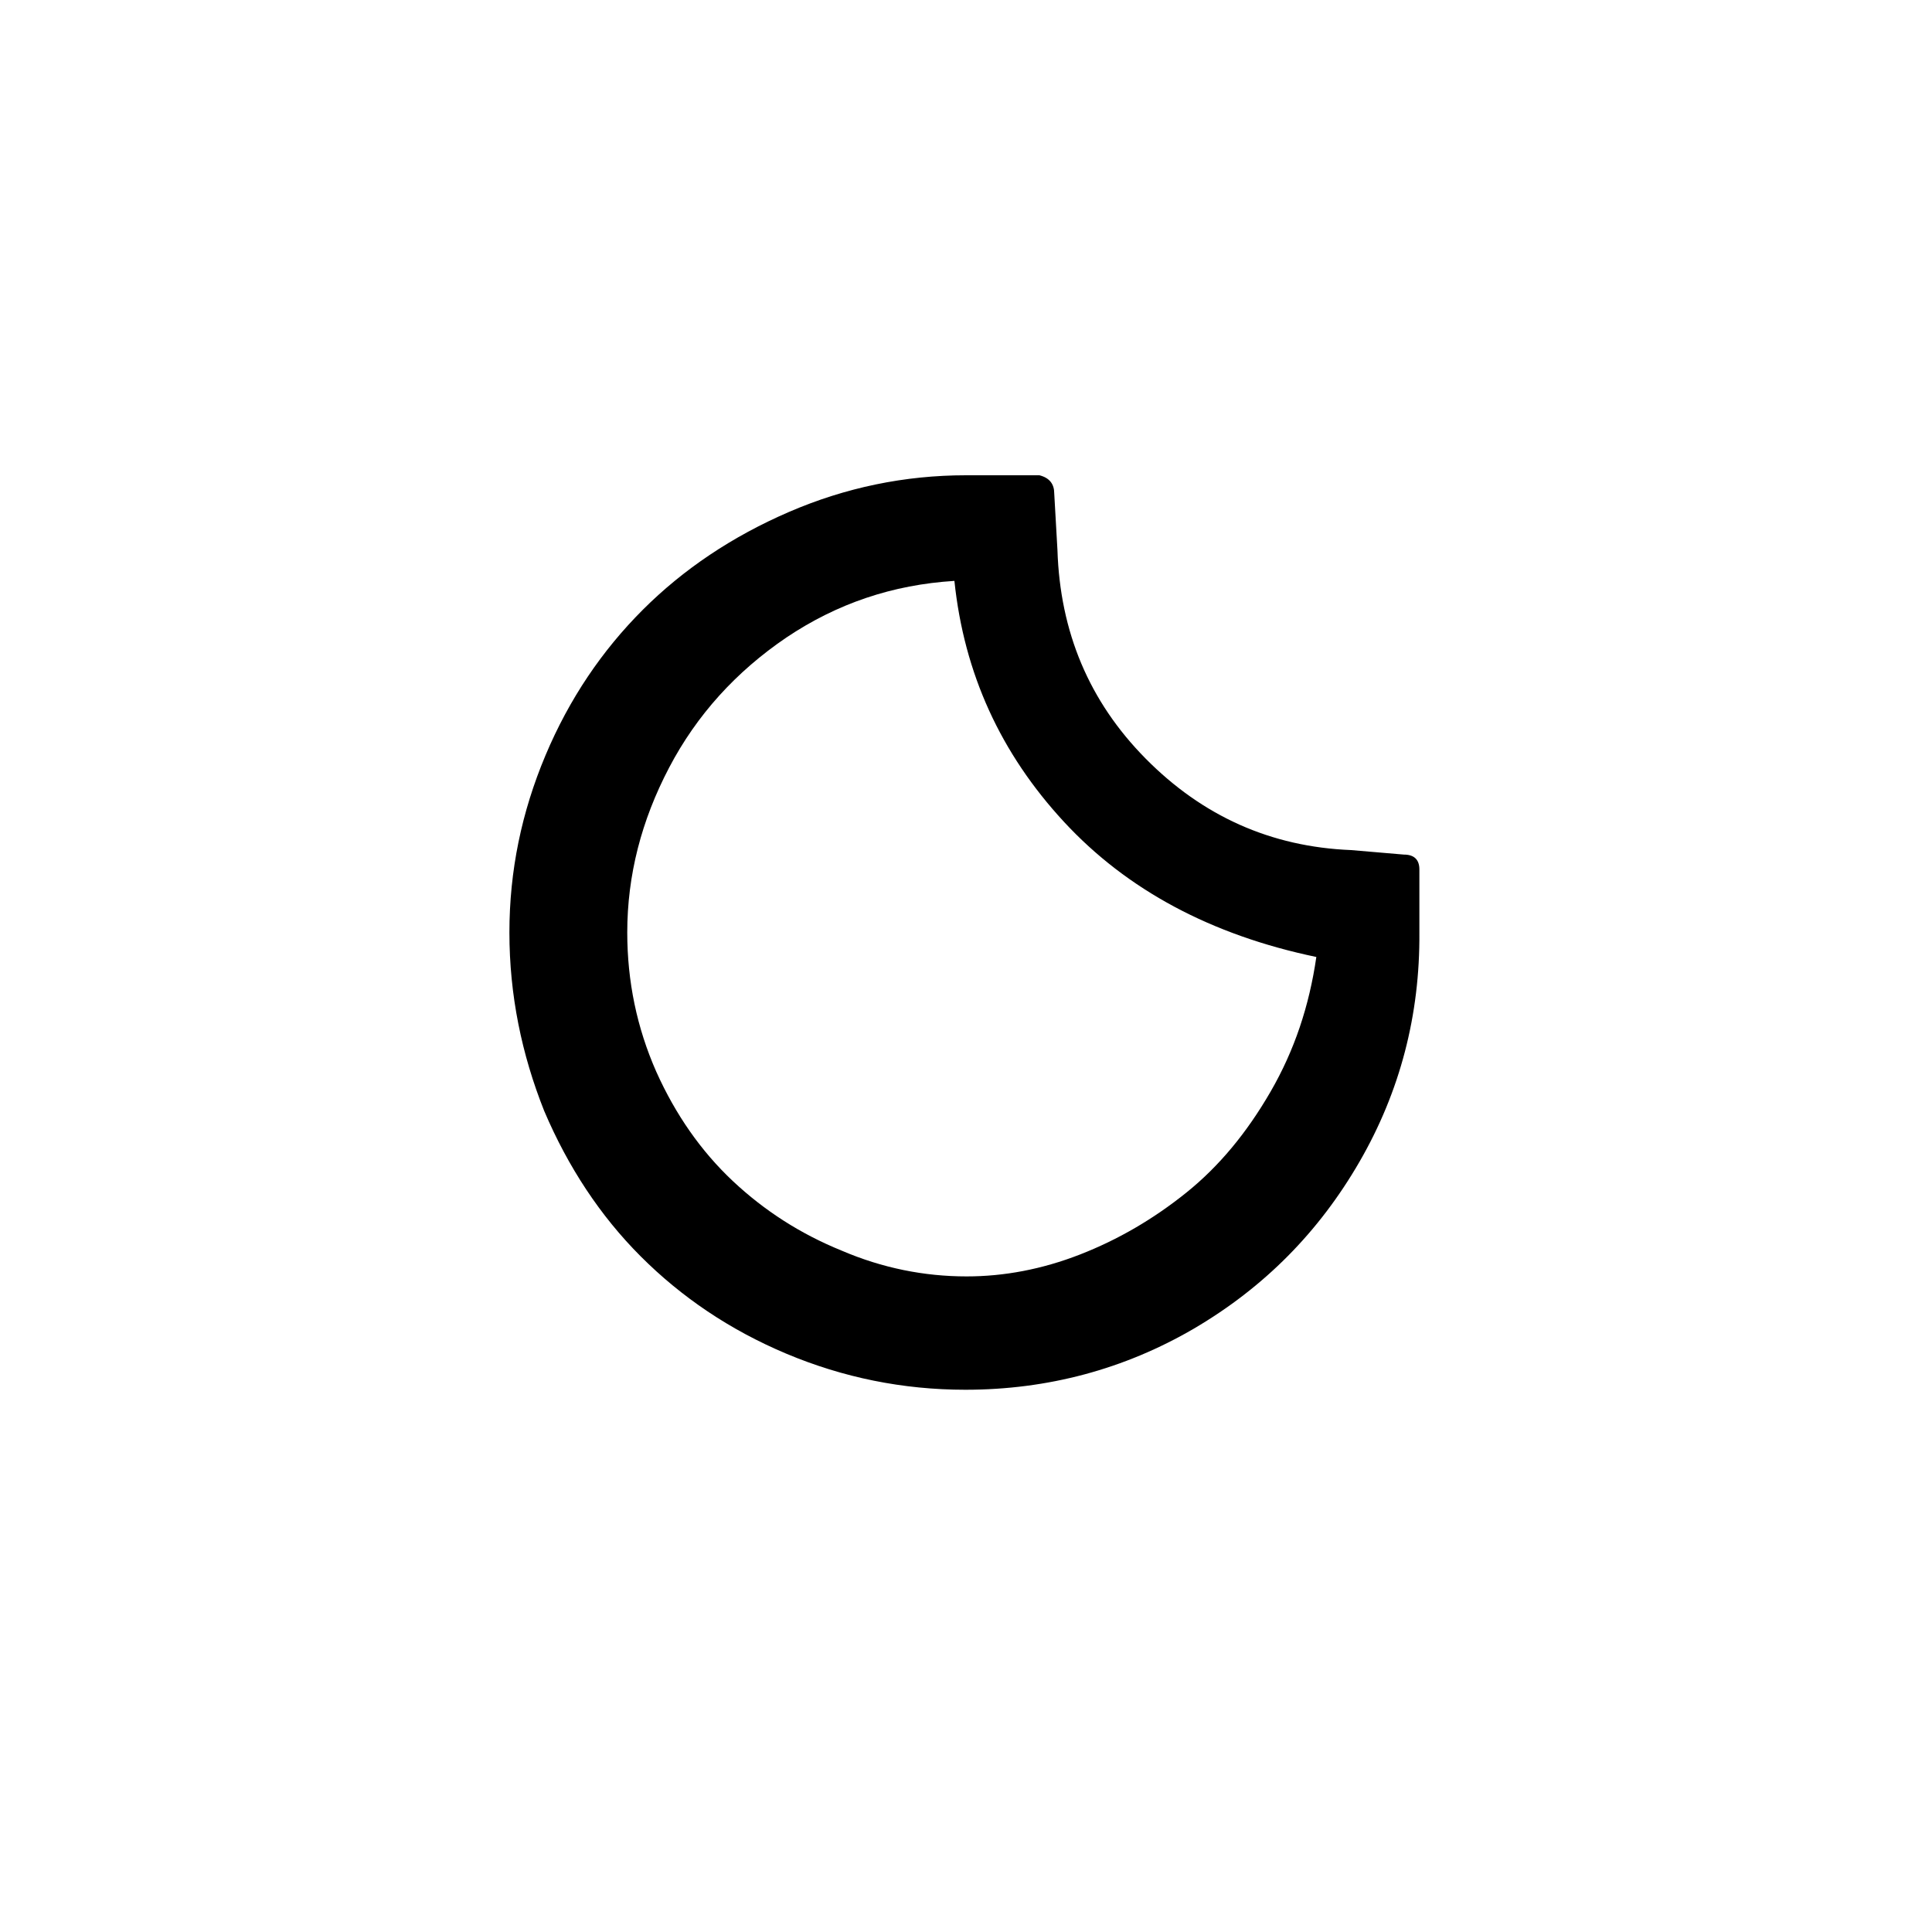
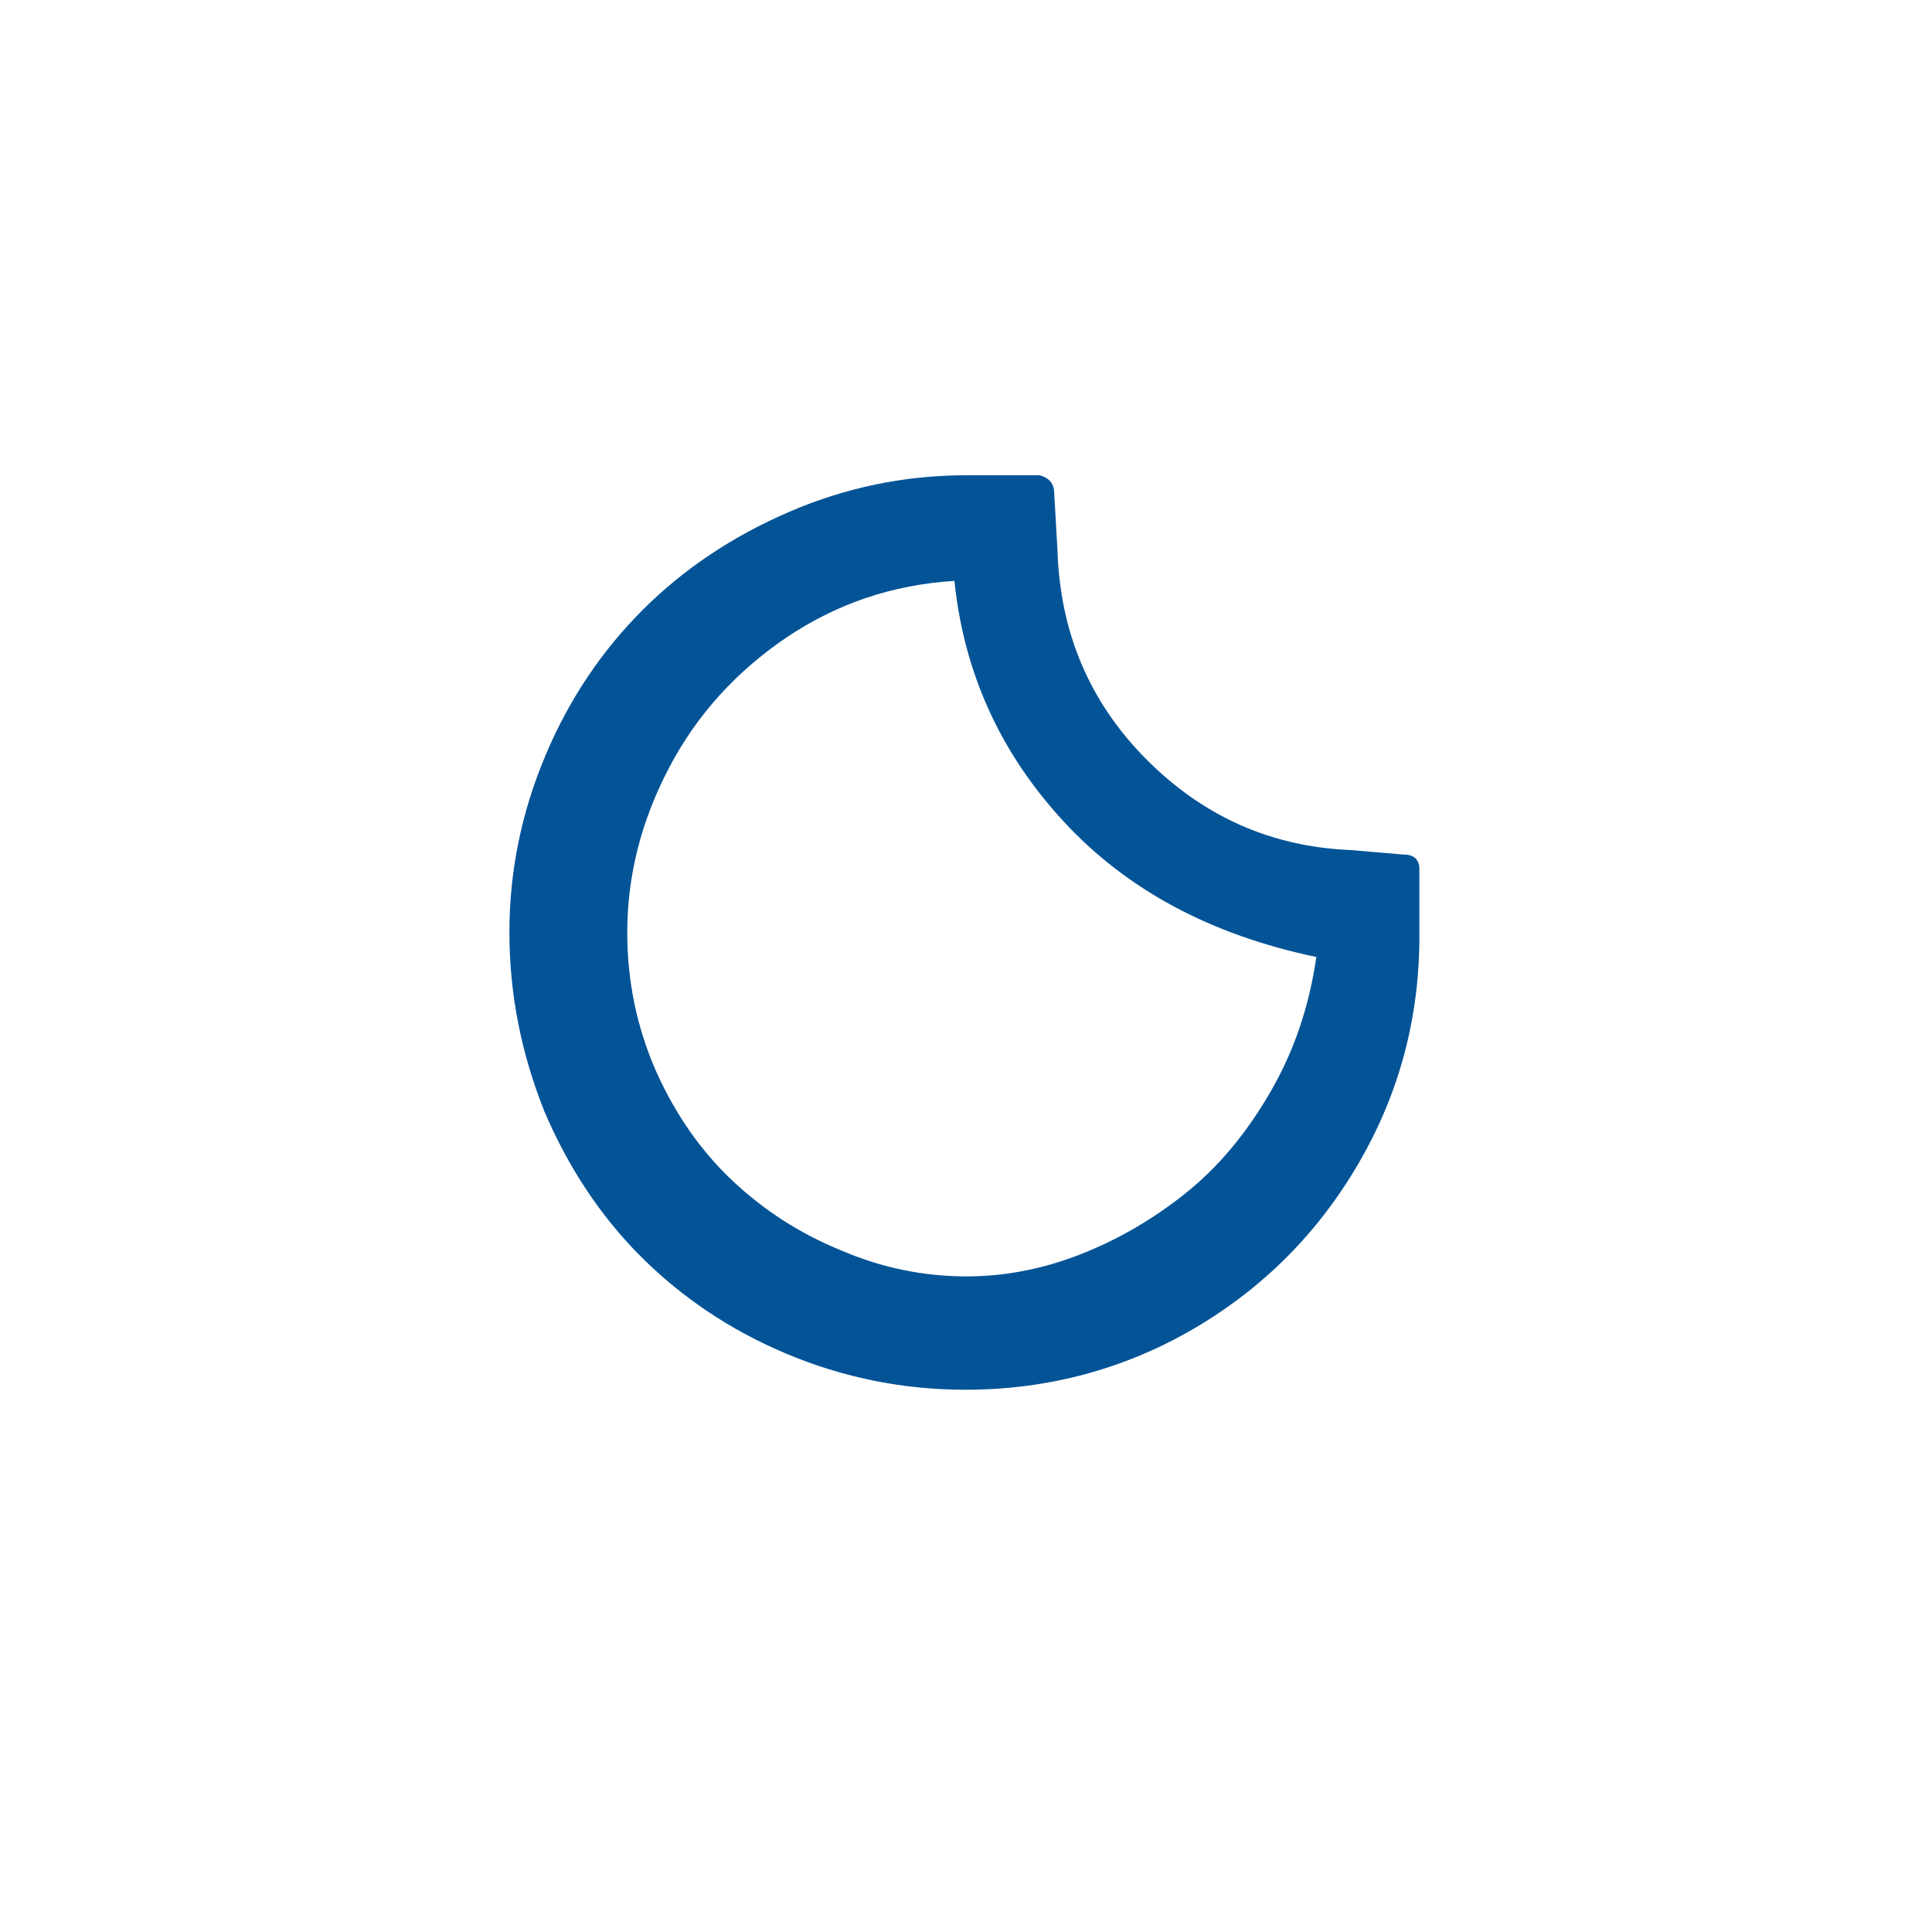
- <svg xmlns="http://www.w3.org/2000/svg" version="1.1" id="Layer_1" x="0px" y="0px" viewBox="0 0 30 30" style="enable-background:new 0 0 30 30;" xml:space="preserve">
+ <svg xmlns="http://www.w3.org/2000/svg" version="1.1" id="Layer_1" x="0px" y="0px" viewBox="0 0 30 30" style="enable-background:new 0 0 30 30;" xml:space="preserve" fill="#035397">
  <path d="M7.91,14.48c0-0.96,0.19-1.87,0.56-2.75s0.88-1.63,1.51-2.26c0.63-0.63,1.39-1.14,2.27-1.52c0.88-0.38,1.8-0.57,2.75-0.57  h1.14c0.16,0.04,0.23,0.14,0.23,0.28l0.05,0.88c0.04,1.27,0.49,2.35,1.37,3.24c0.88,0.89,1.94,1.37,3.19,1.42l0.82,0.07  c0.16,0,0.24,0.08,0.24,0.23v0.98c0.01,1.28-0.3,2.47-0.93,3.56c-0.63,1.09-1.48,1.95-2.57,2.59c-1.08,0.63-2.27,0.95-3.55,0.95  c-0.97,0-1.9-0.19-2.78-0.56s-1.63-0.88-2.26-1.51c-0.63-0.63-1.13-1.39-1.5-2.26C8.1,16.37,7.91,15.45,7.91,14.48z M9.74,14.48  c0,0.76,0.15,1.48,0.45,2.16c0.3,0.67,0.7,1.24,1.19,1.7c0.49,0.46,1.05,0.82,1.69,1.08c0.63,0.27,1.28,0.4,1.94,0.4  c0.58,0,1.17-0.11,1.76-0.34c0.59-0.23,1.14-0.55,1.65-0.96c0.51-0.41,0.94-0.93,1.31-1.57c0.37-0.64,0.6-1.33,0.71-2.09  c-1.63-0.34-2.94-1.04-3.92-2.1s-1.55-2.3-1.7-3.74C13.86,9.08,13,9.37,12.21,9.9c-0.78,0.53-1.39,1.2-1.82,2.02  C9.96,12.74,9.74,13.59,9.74,14.48z" />
</svg>
